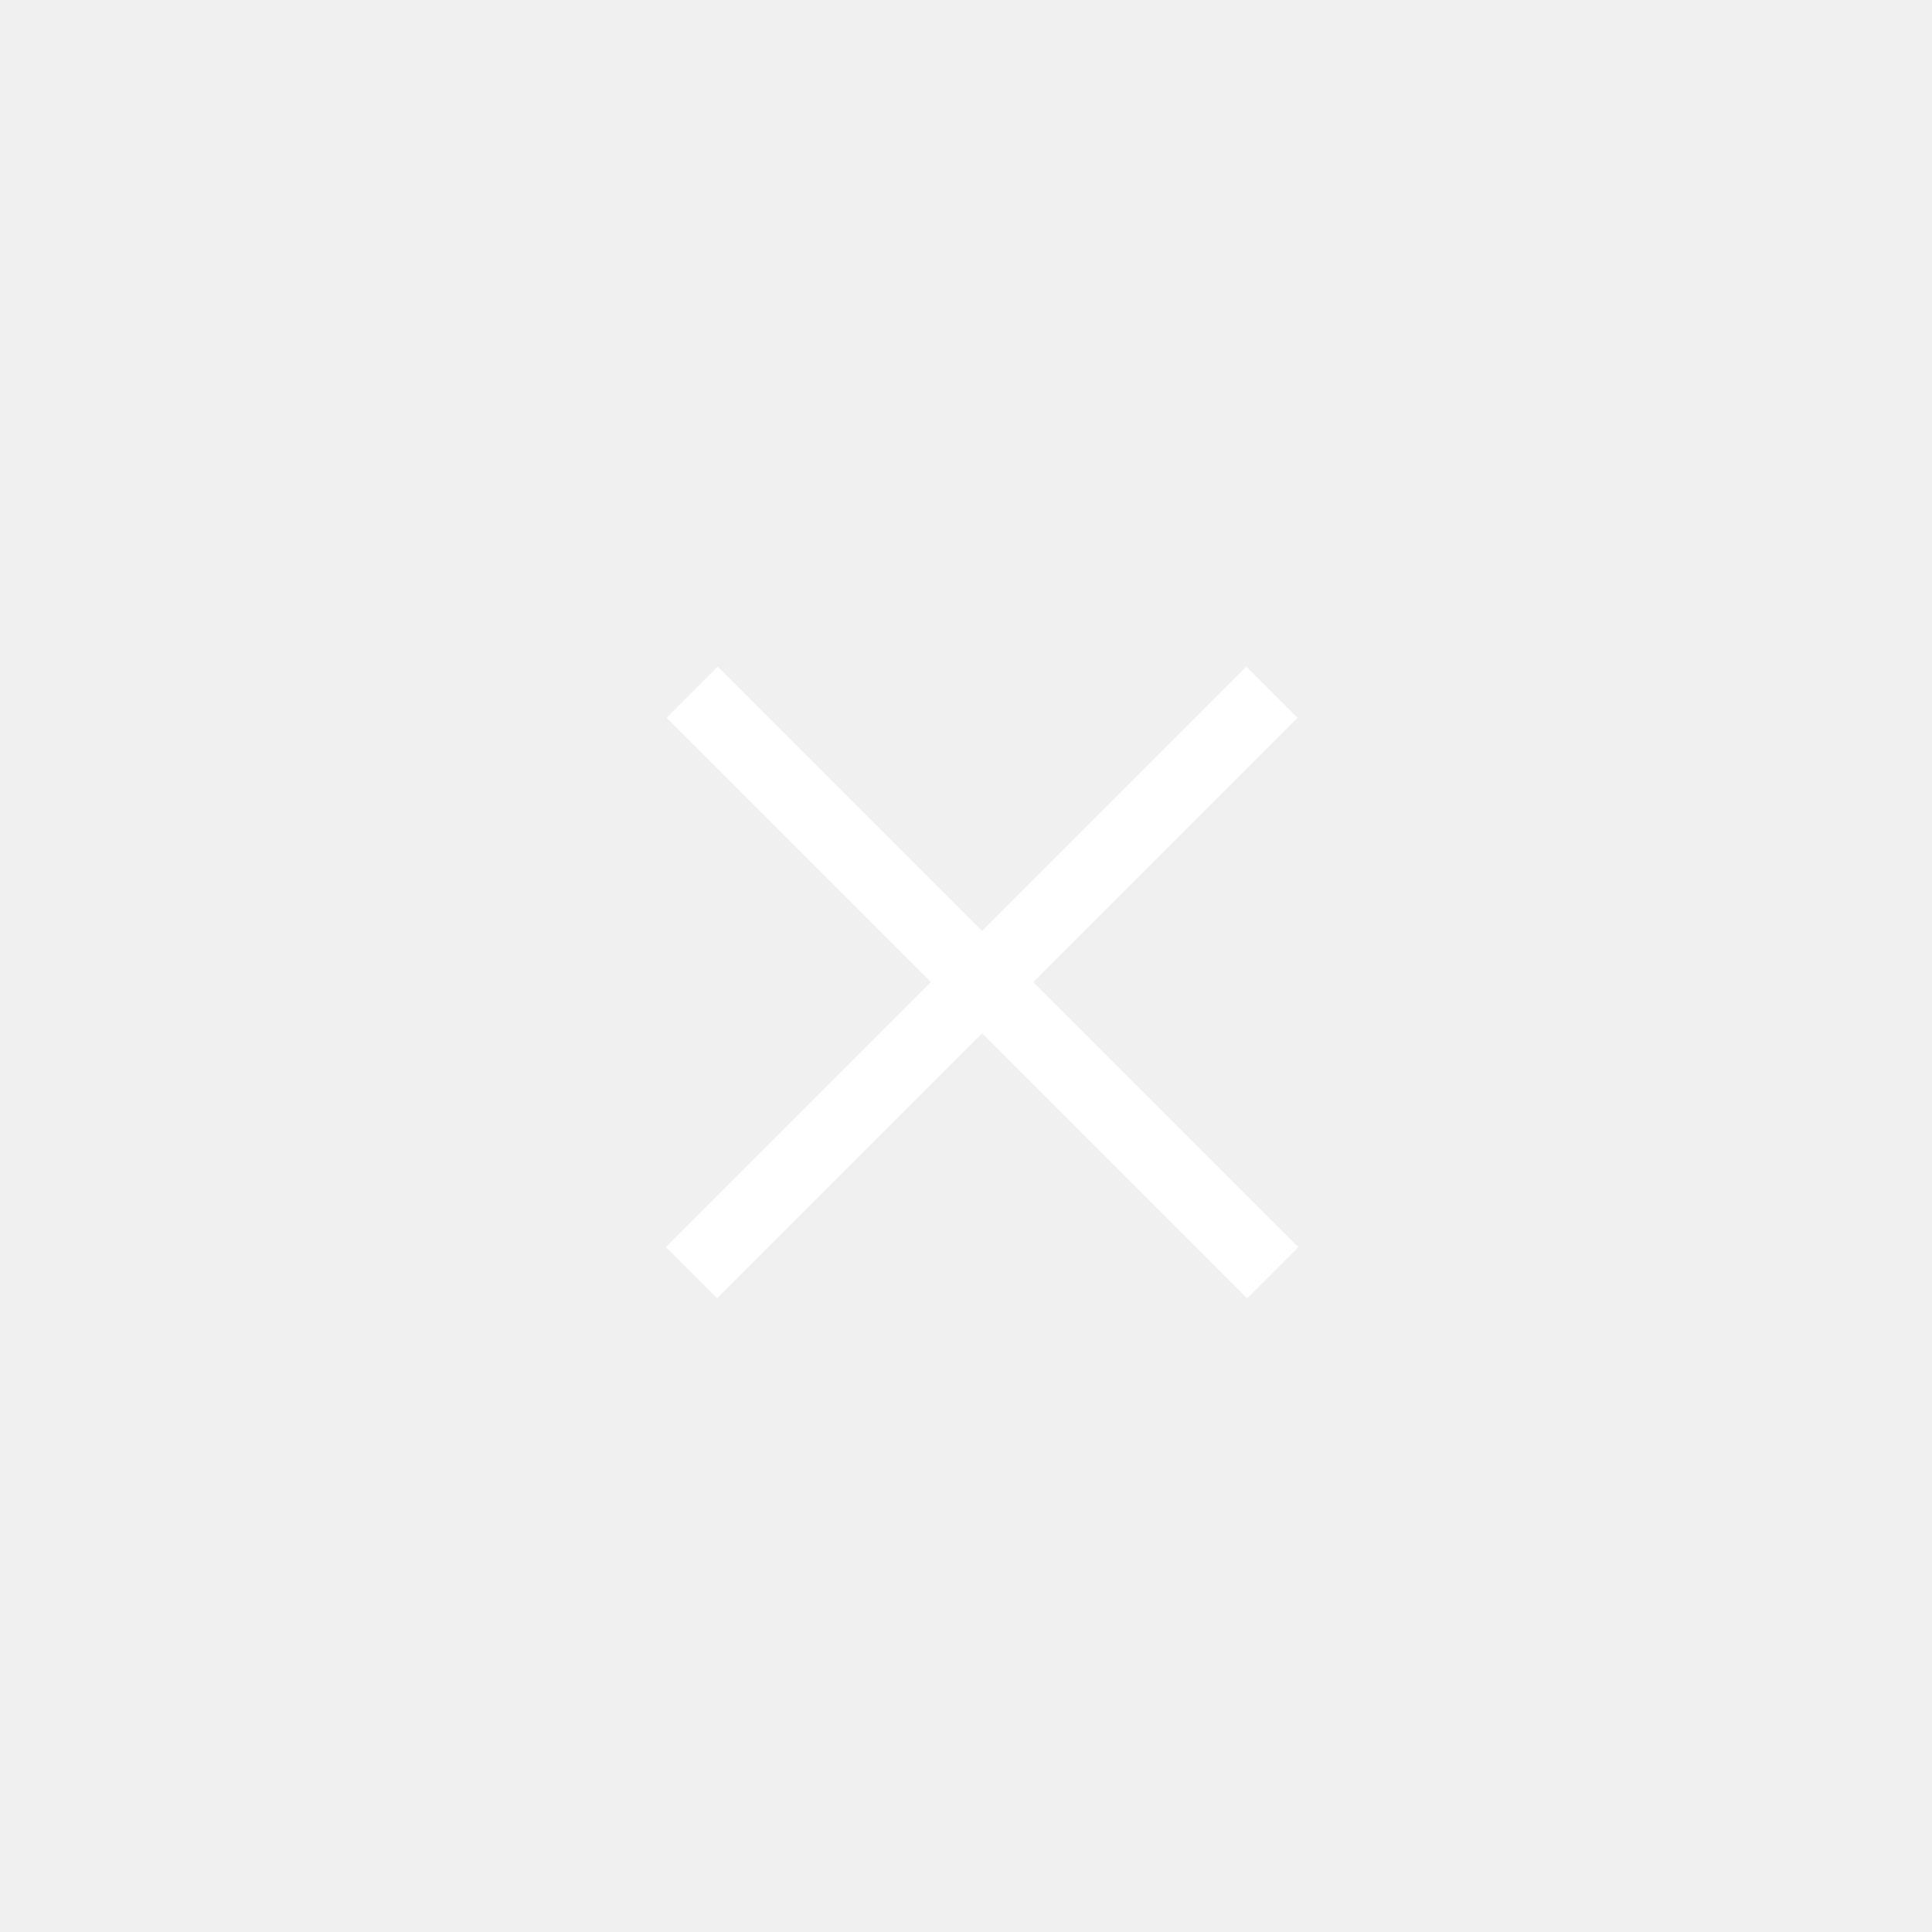
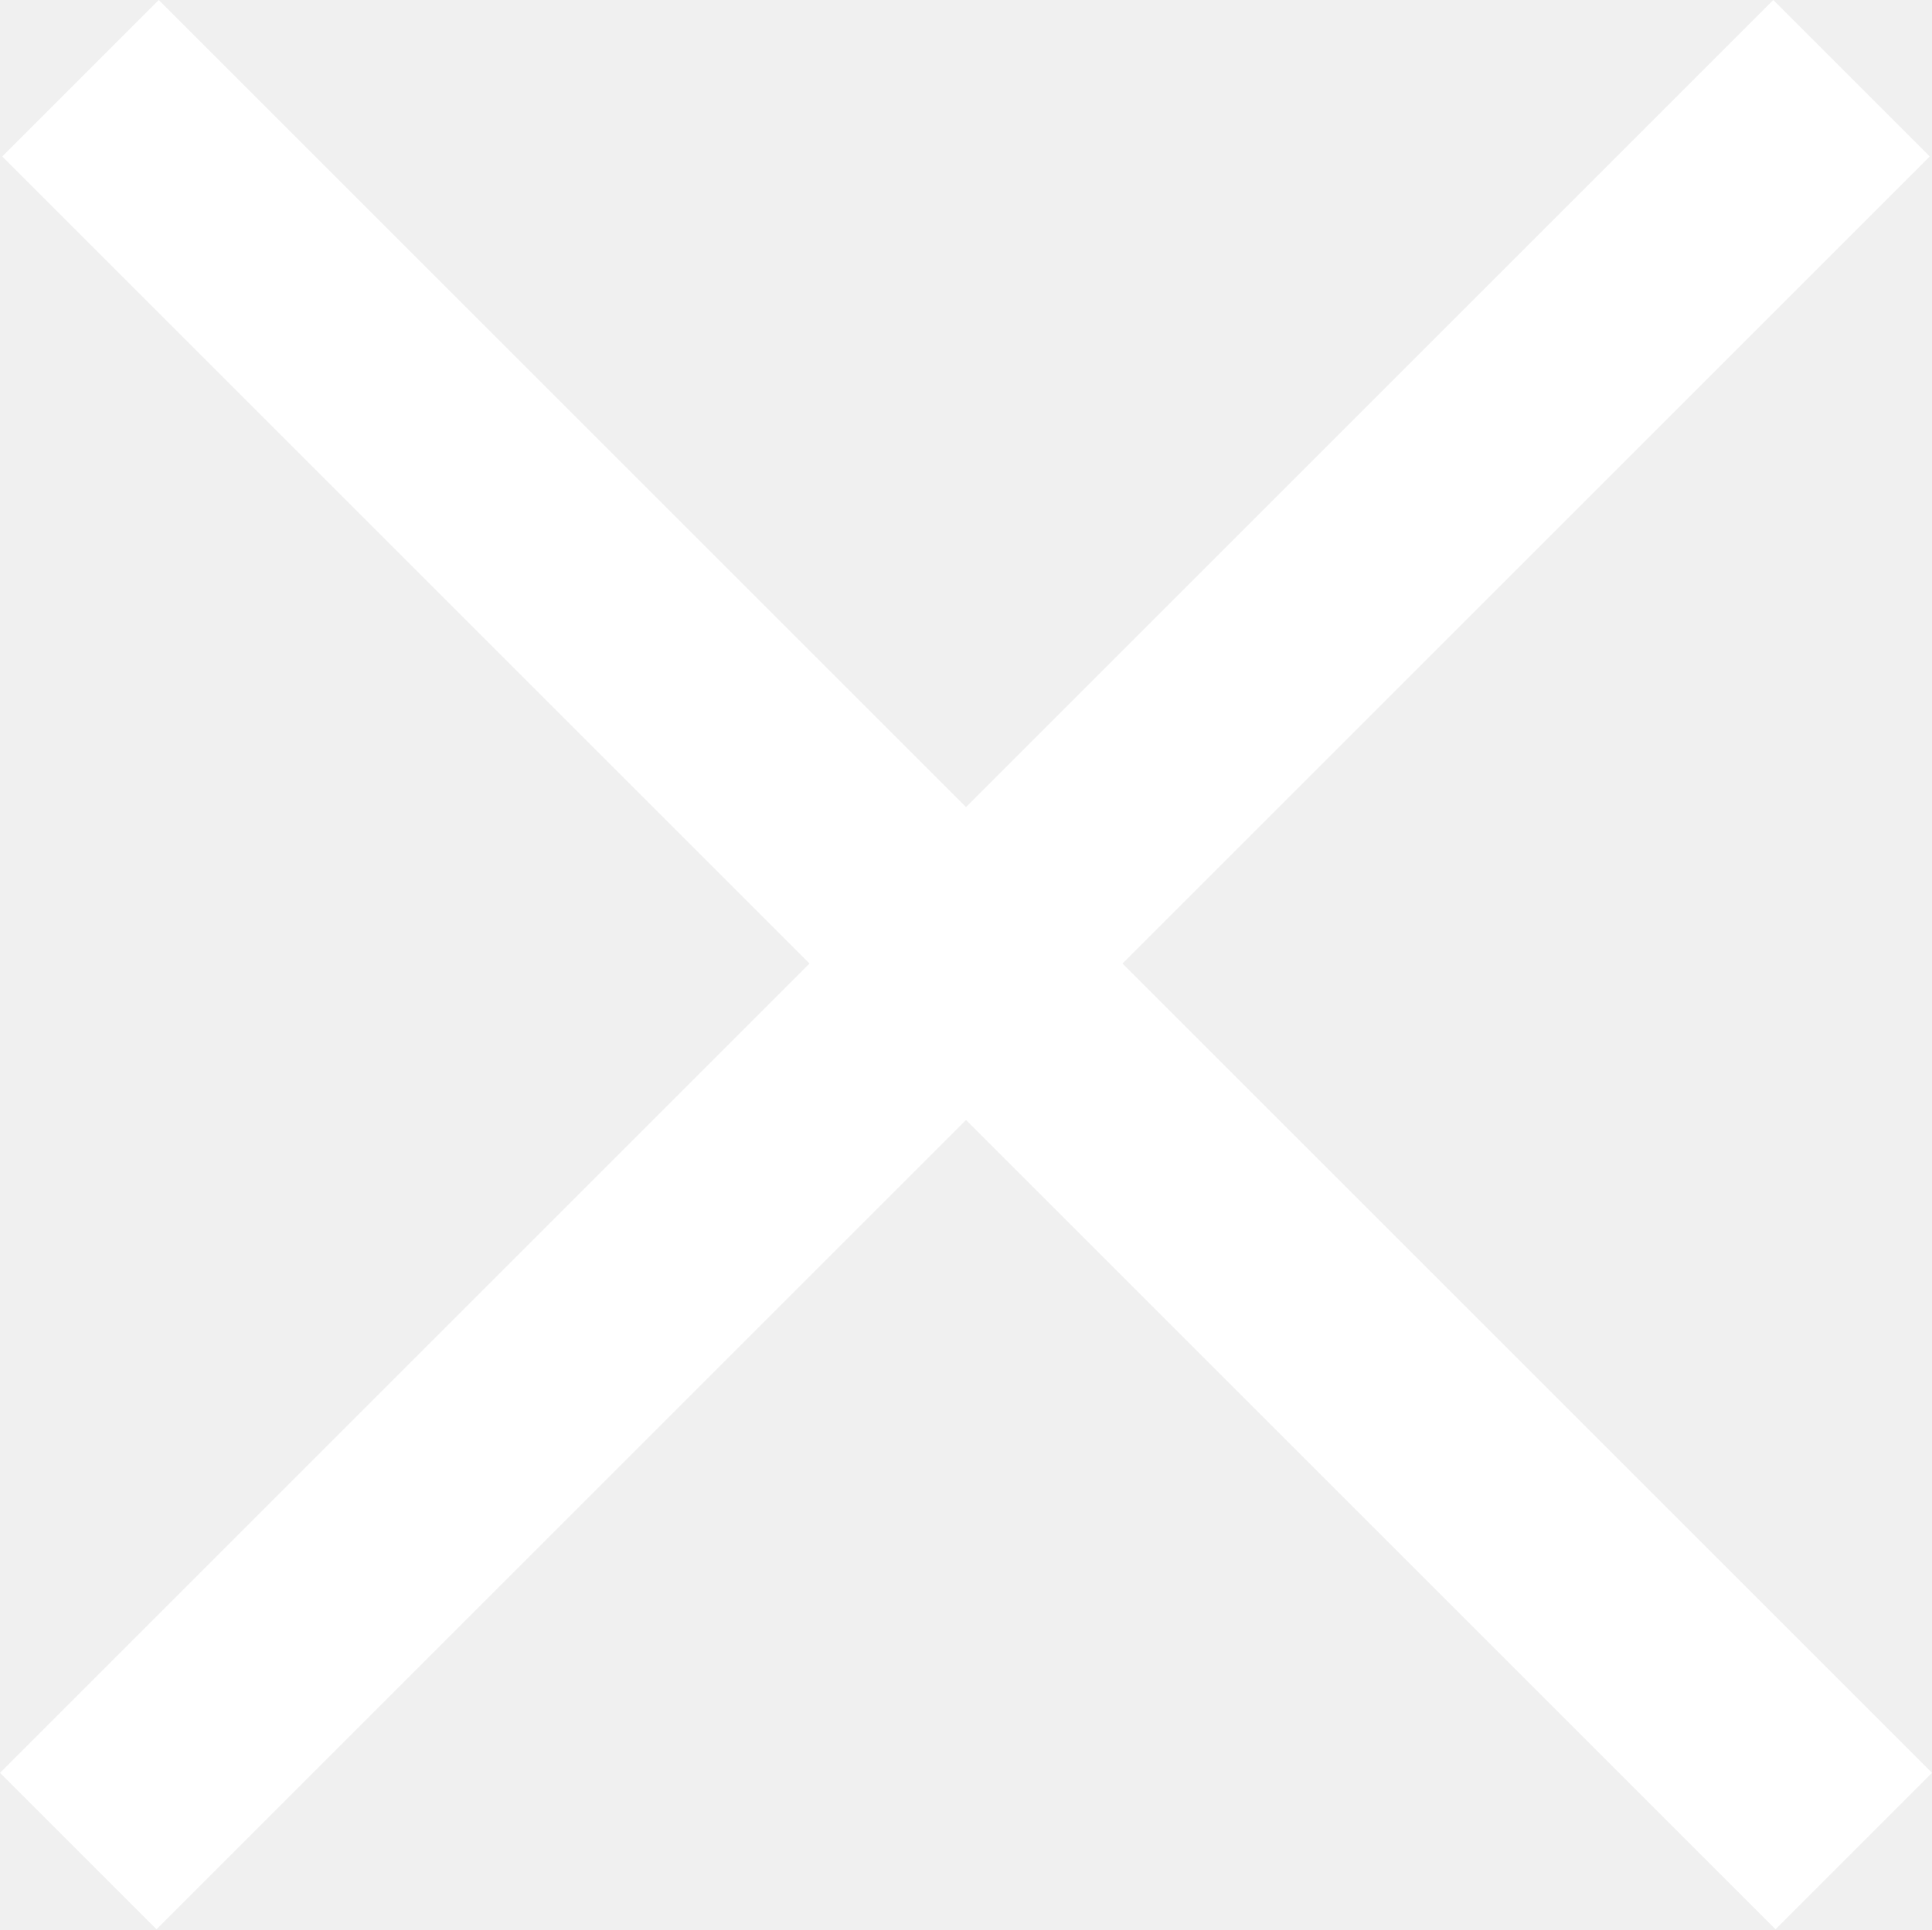
- <svg xmlns="http://www.w3.org/2000/svg" viewBox="0 0 60 60">
-   <path d="m22.293 22.293 16.437 16.437m-.023-16.437-16.437 16.437" fill="none" stroke="#fff" stroke-linecap="square" stroke-width="2.25" />
+ <svg xmlns="http://www.w3.org/2000/svg" enable-background="new 0 0 19.642 19.619" viewBox="0 0 19.642 19.619">
+   <path d="m1.614 1.591 16.437 16.437m-.023-16.437-16.437 16.437" fill="none" stroke="#fff" stroke-linecap="square" stroke-width="2.25" />
</svg>
